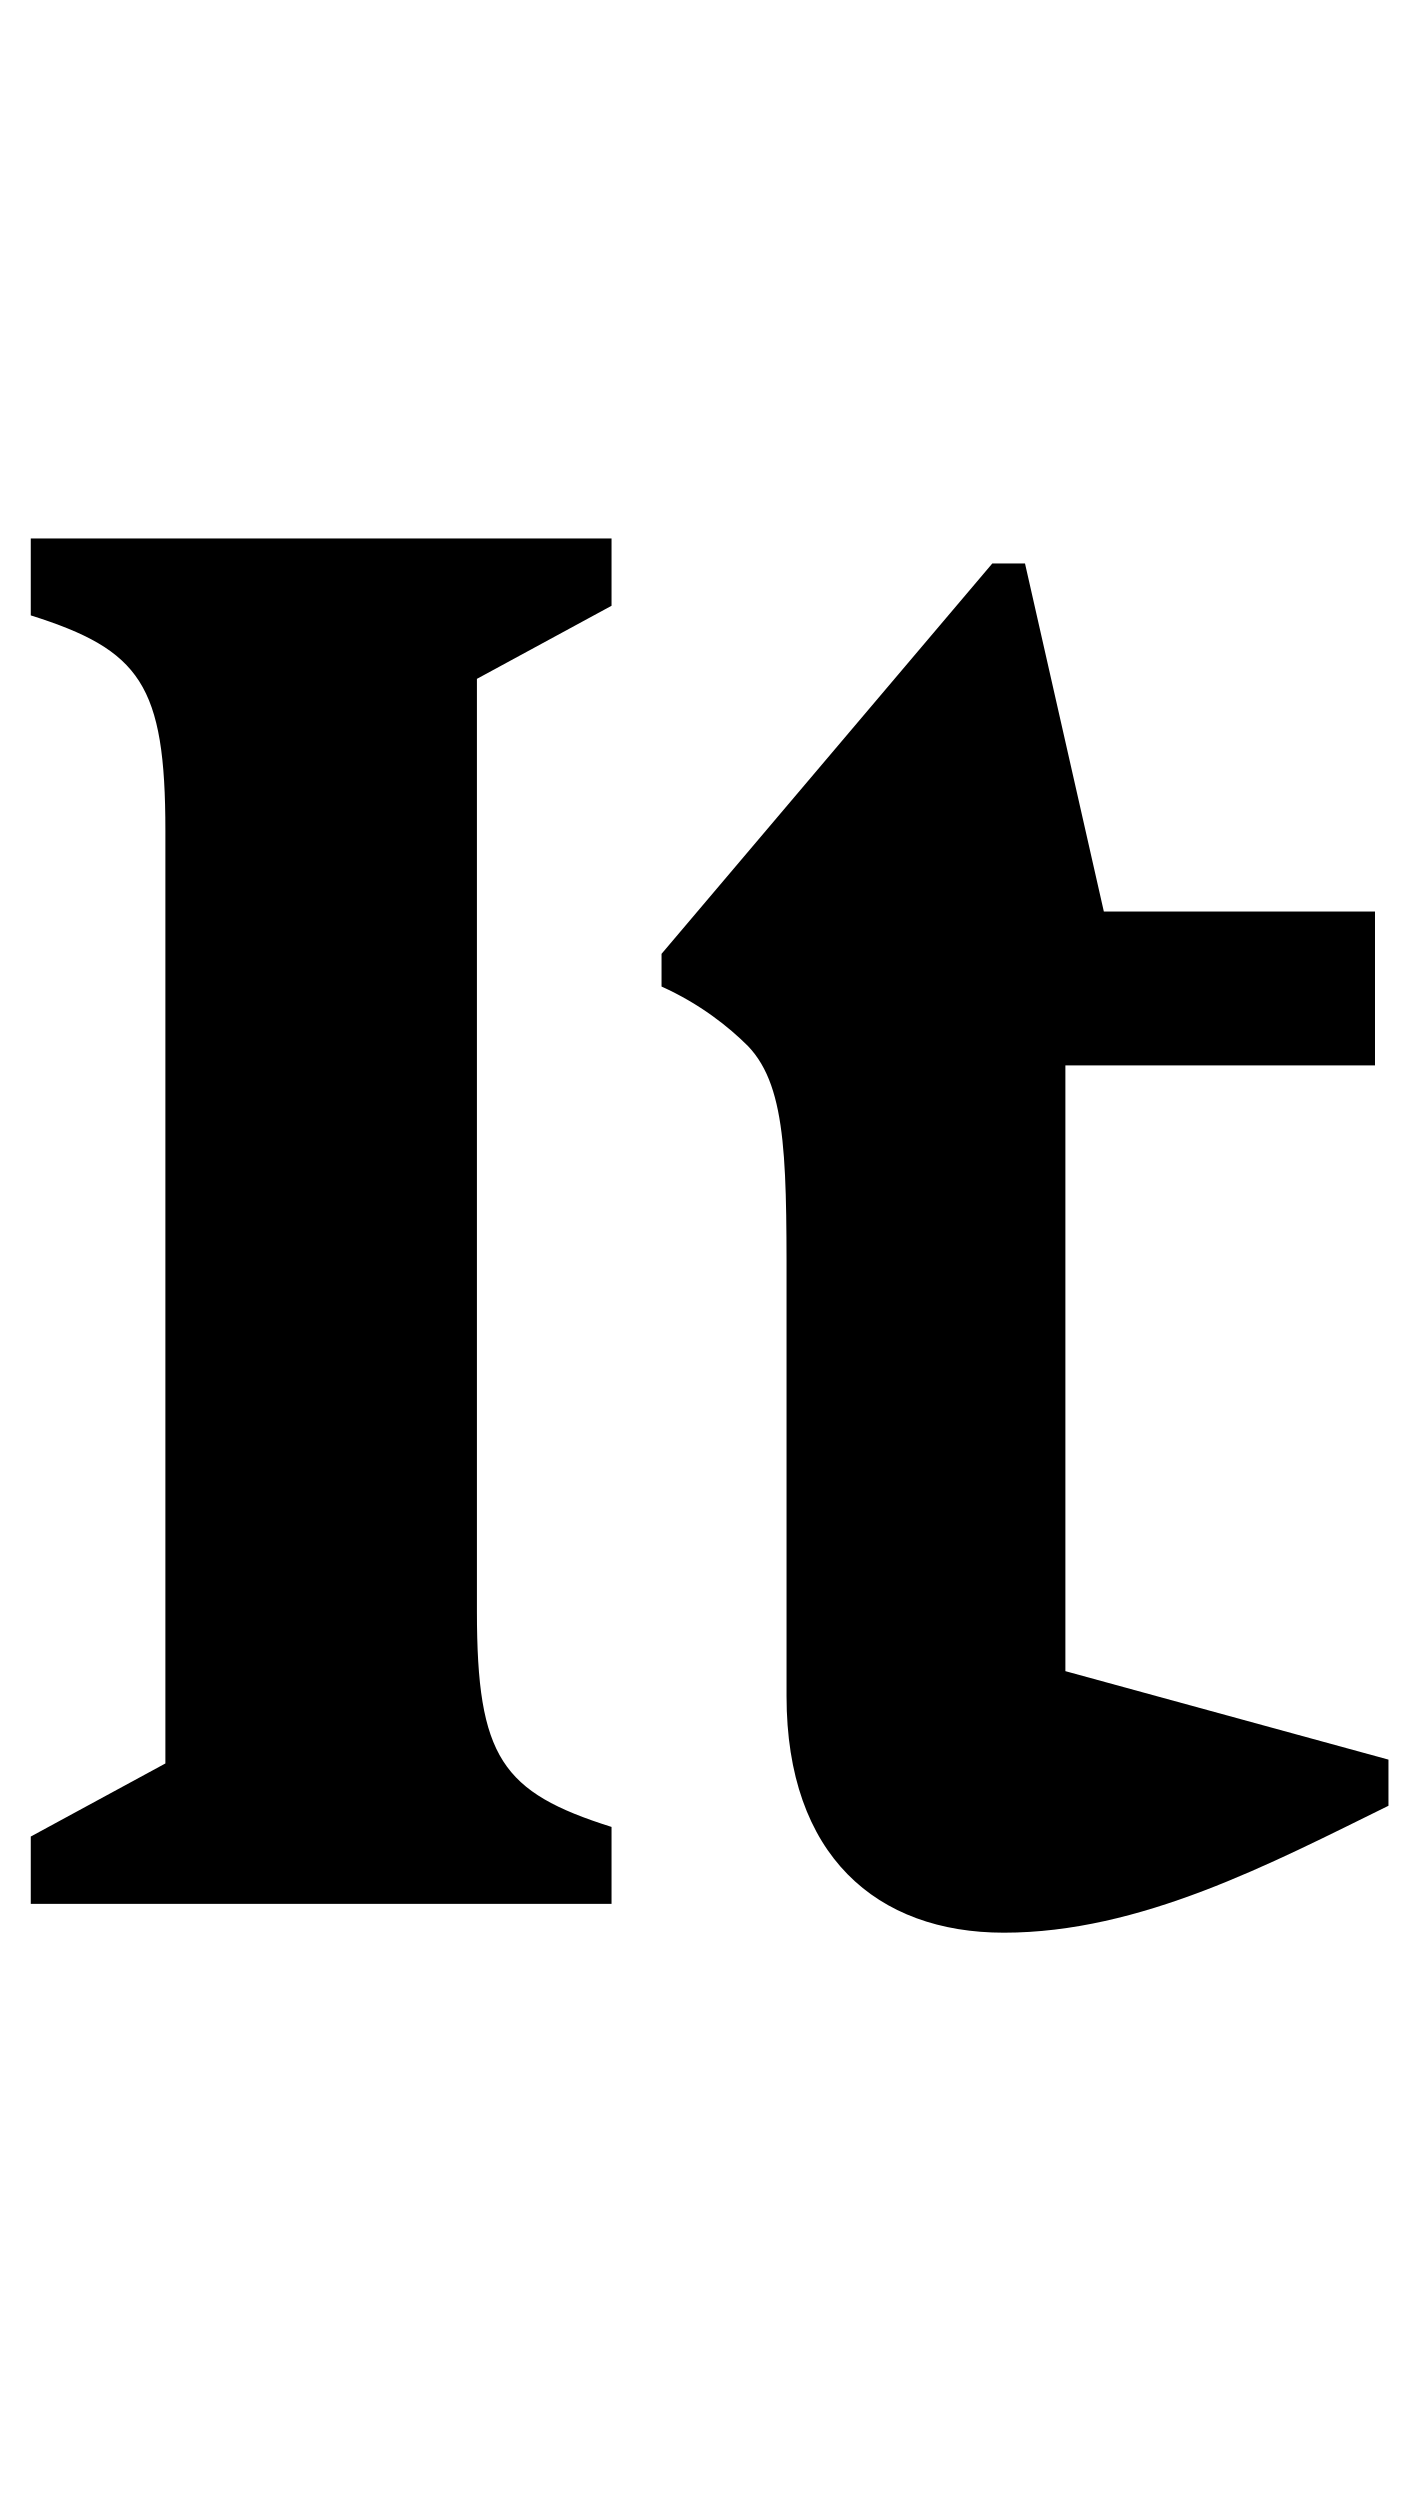
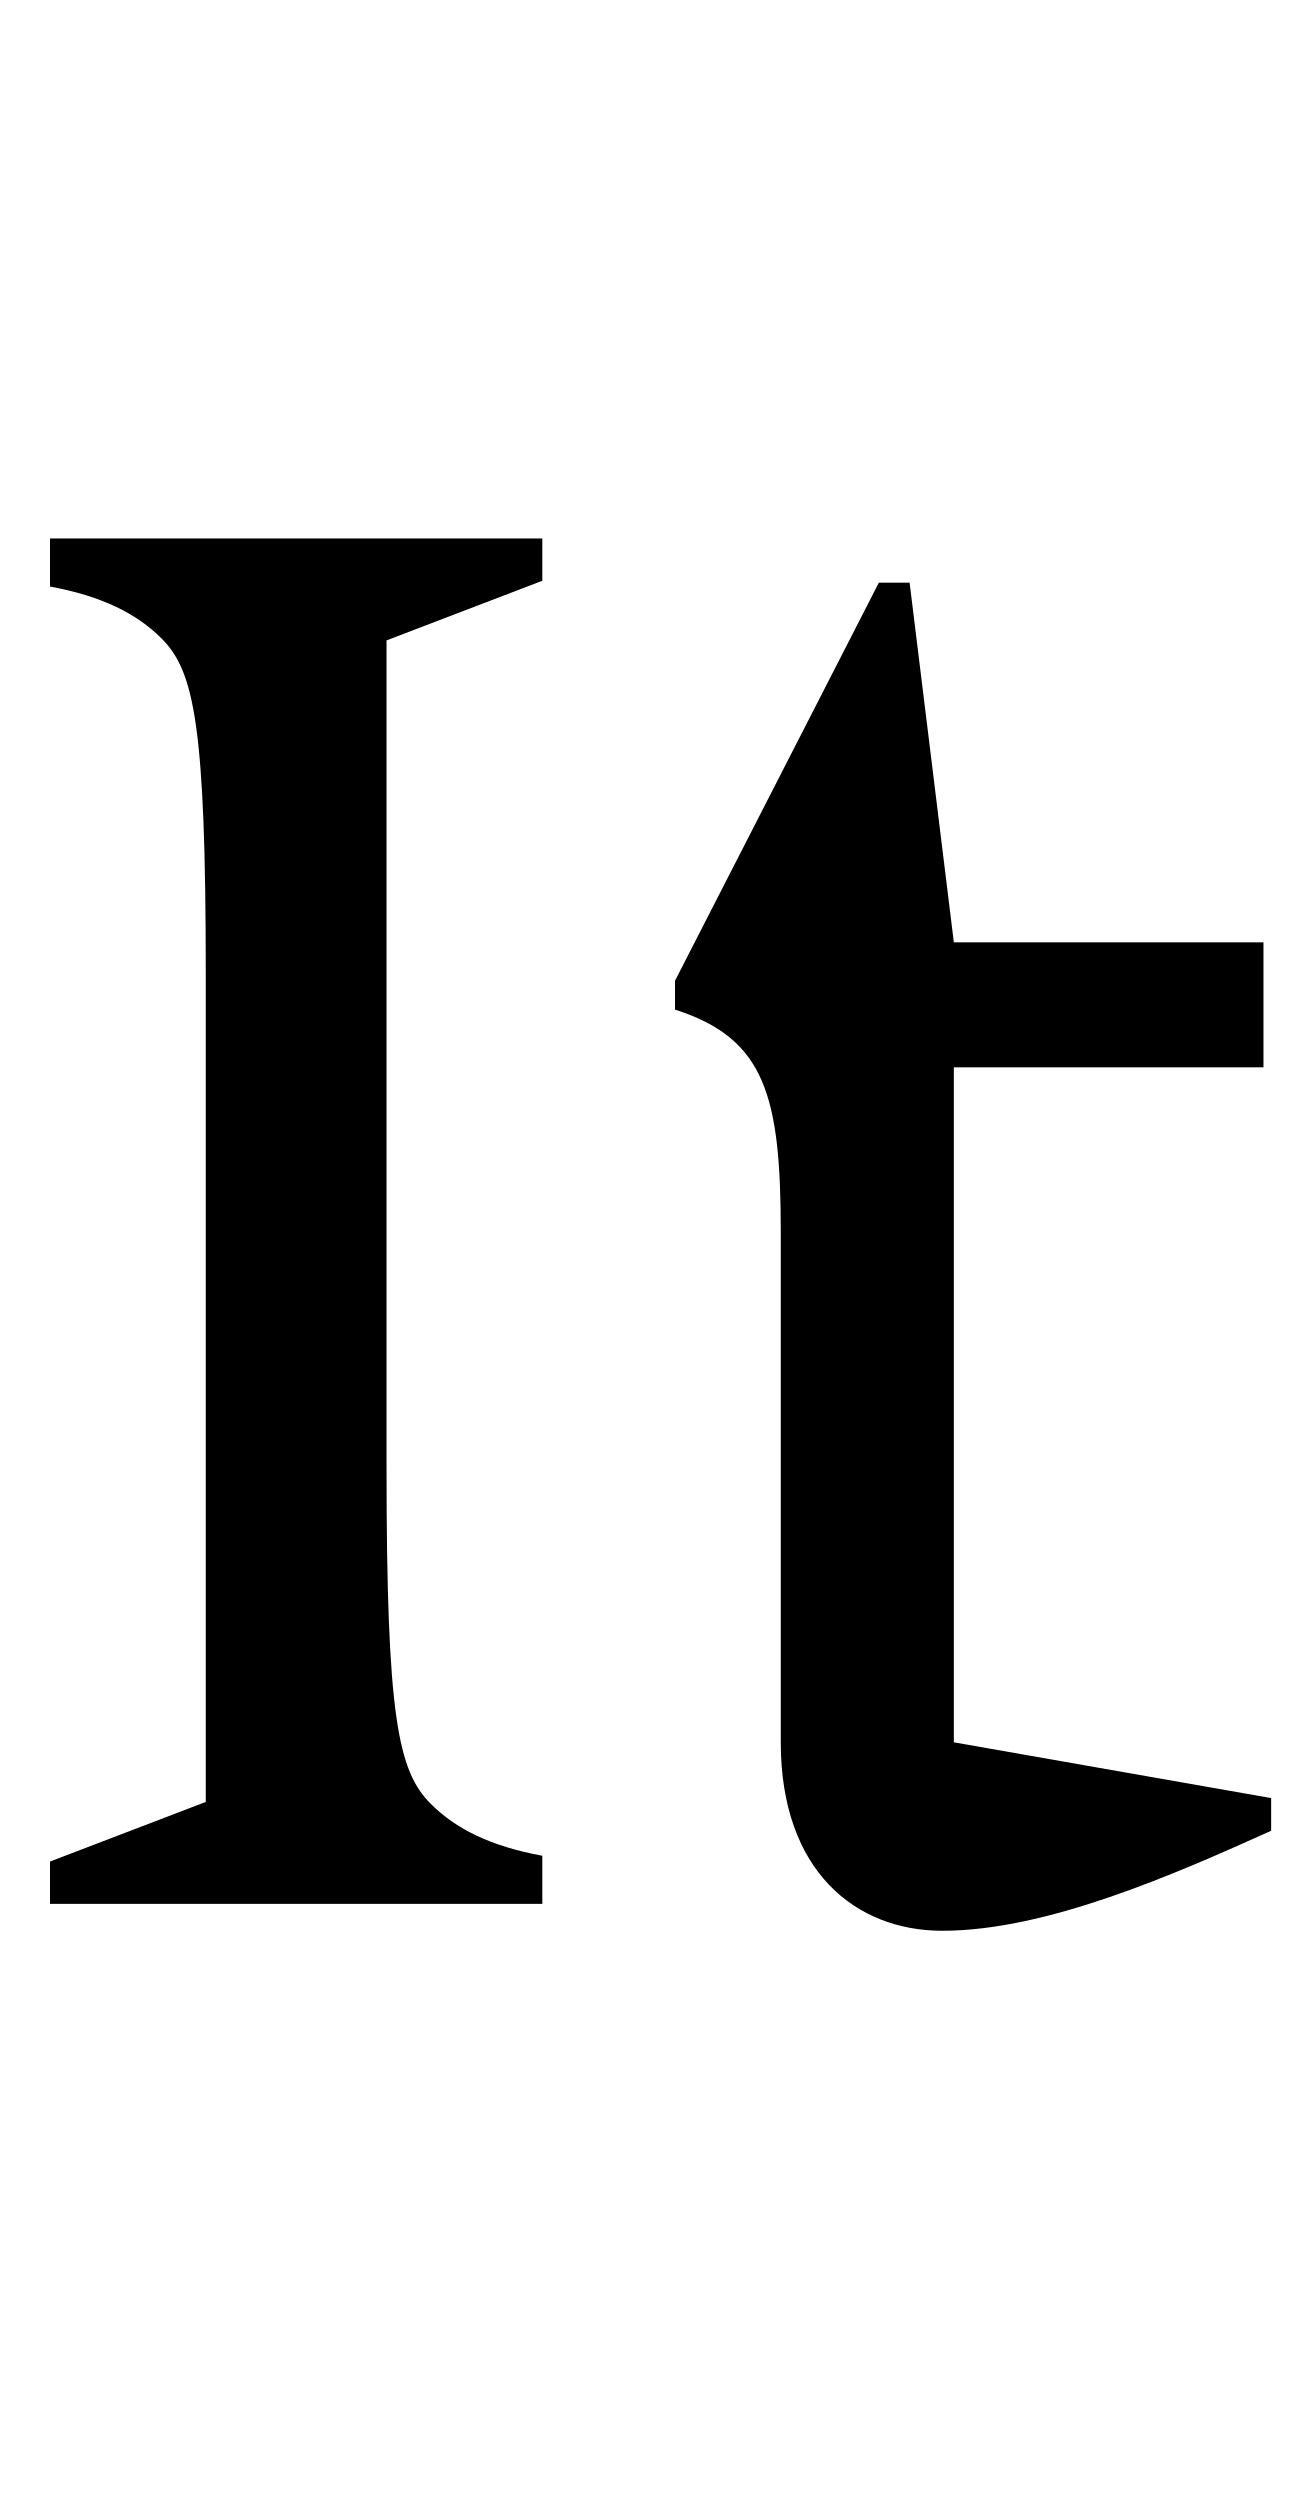
- <svg xmlns="http://www.w3.org/2000/svg" width="734" height="1300.002">
-   <path d="M248 353.002l70-38v-35H16v40c57 18 70 36 70 112v485l-70 38v35h302v-40c-57-18-70-36-70-112zm285-60h-17l-172 203v17c20 9 35 21 45 31 21 22 20 63 20 138v200c0 83 47 123 113 123 71 0 139-36 200-66v-24l-168-46v-315h161v-80H574zm0 0" />
+ <svg xmlns="http://www.w3.org/2000/svg" width="681" height="1300.002">
+   <path d="M201 333.002l81-31v-22H26v25c27 5 45 14 58 27 17 17 23 45 23 175v430l-81 31v22h256v-25c-27-5-45-14-58-27-17-17-23-45-23-175zm272-30h-16l-106 207v15c47 15 55 45 55 116v265c0 67 39 98 84 98 54 0 120-29 171-52v-17l-165-29v-351h161v-65H496zm0 0" />
</svg>
